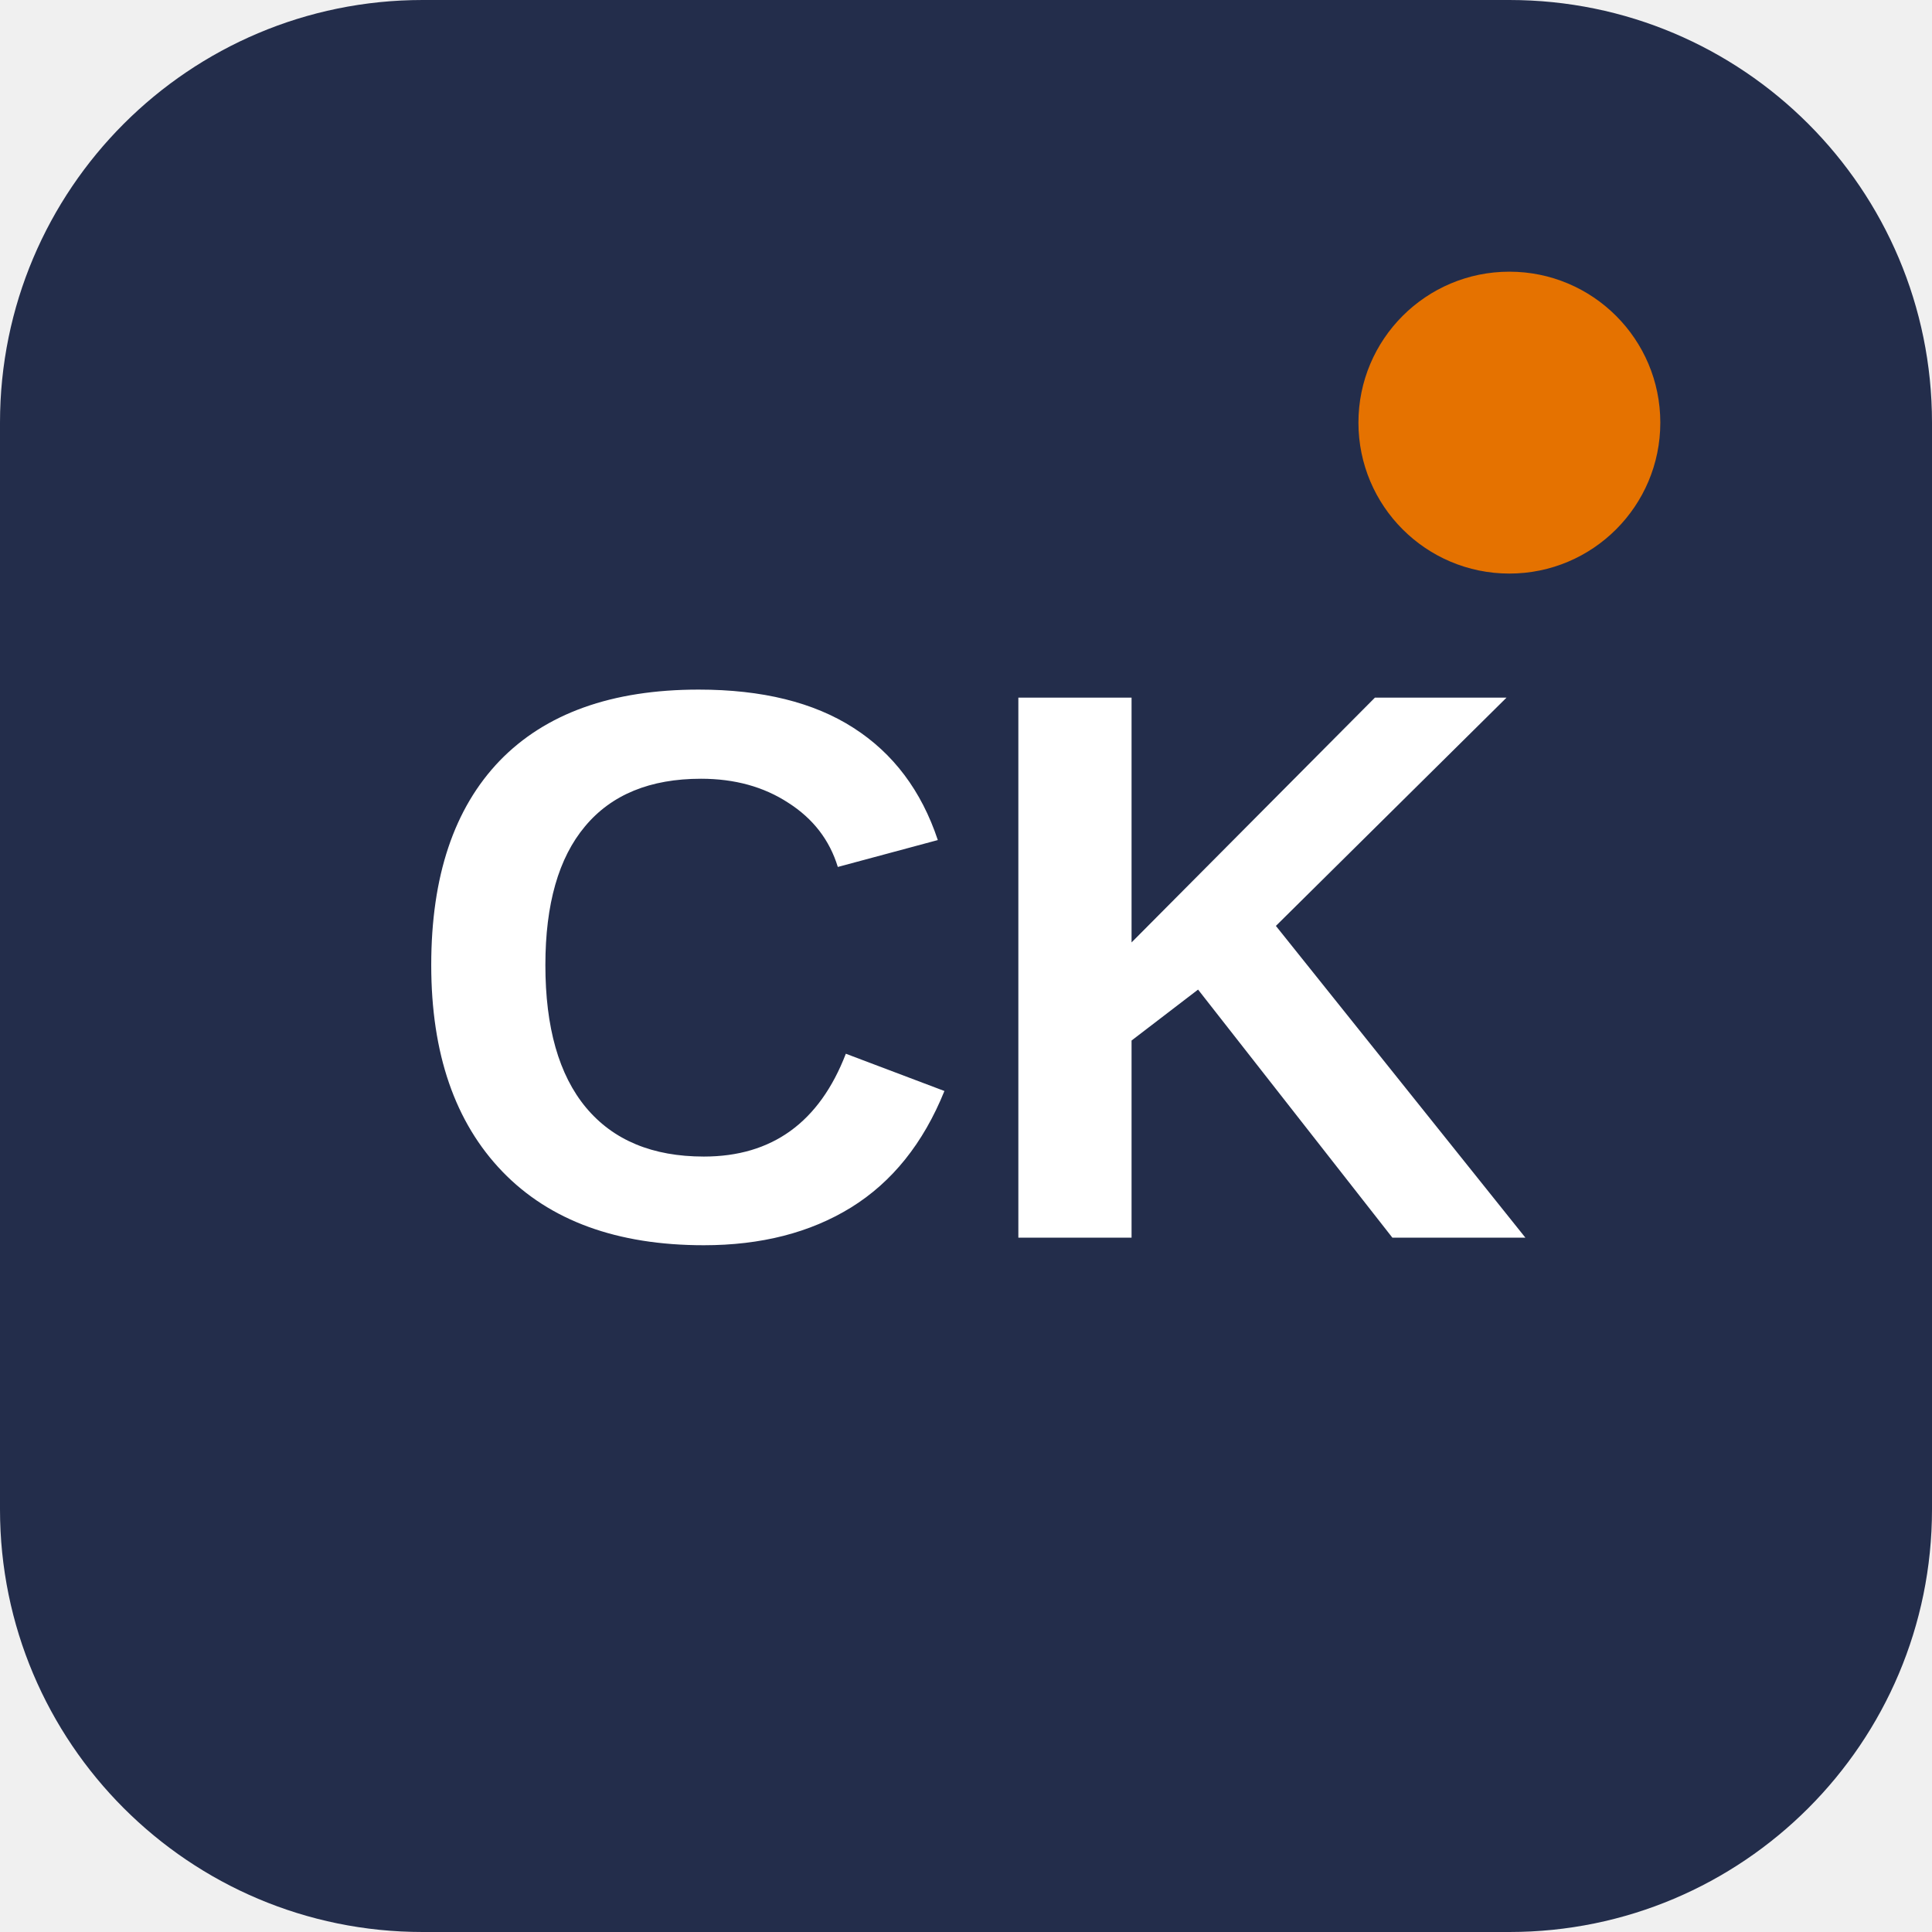
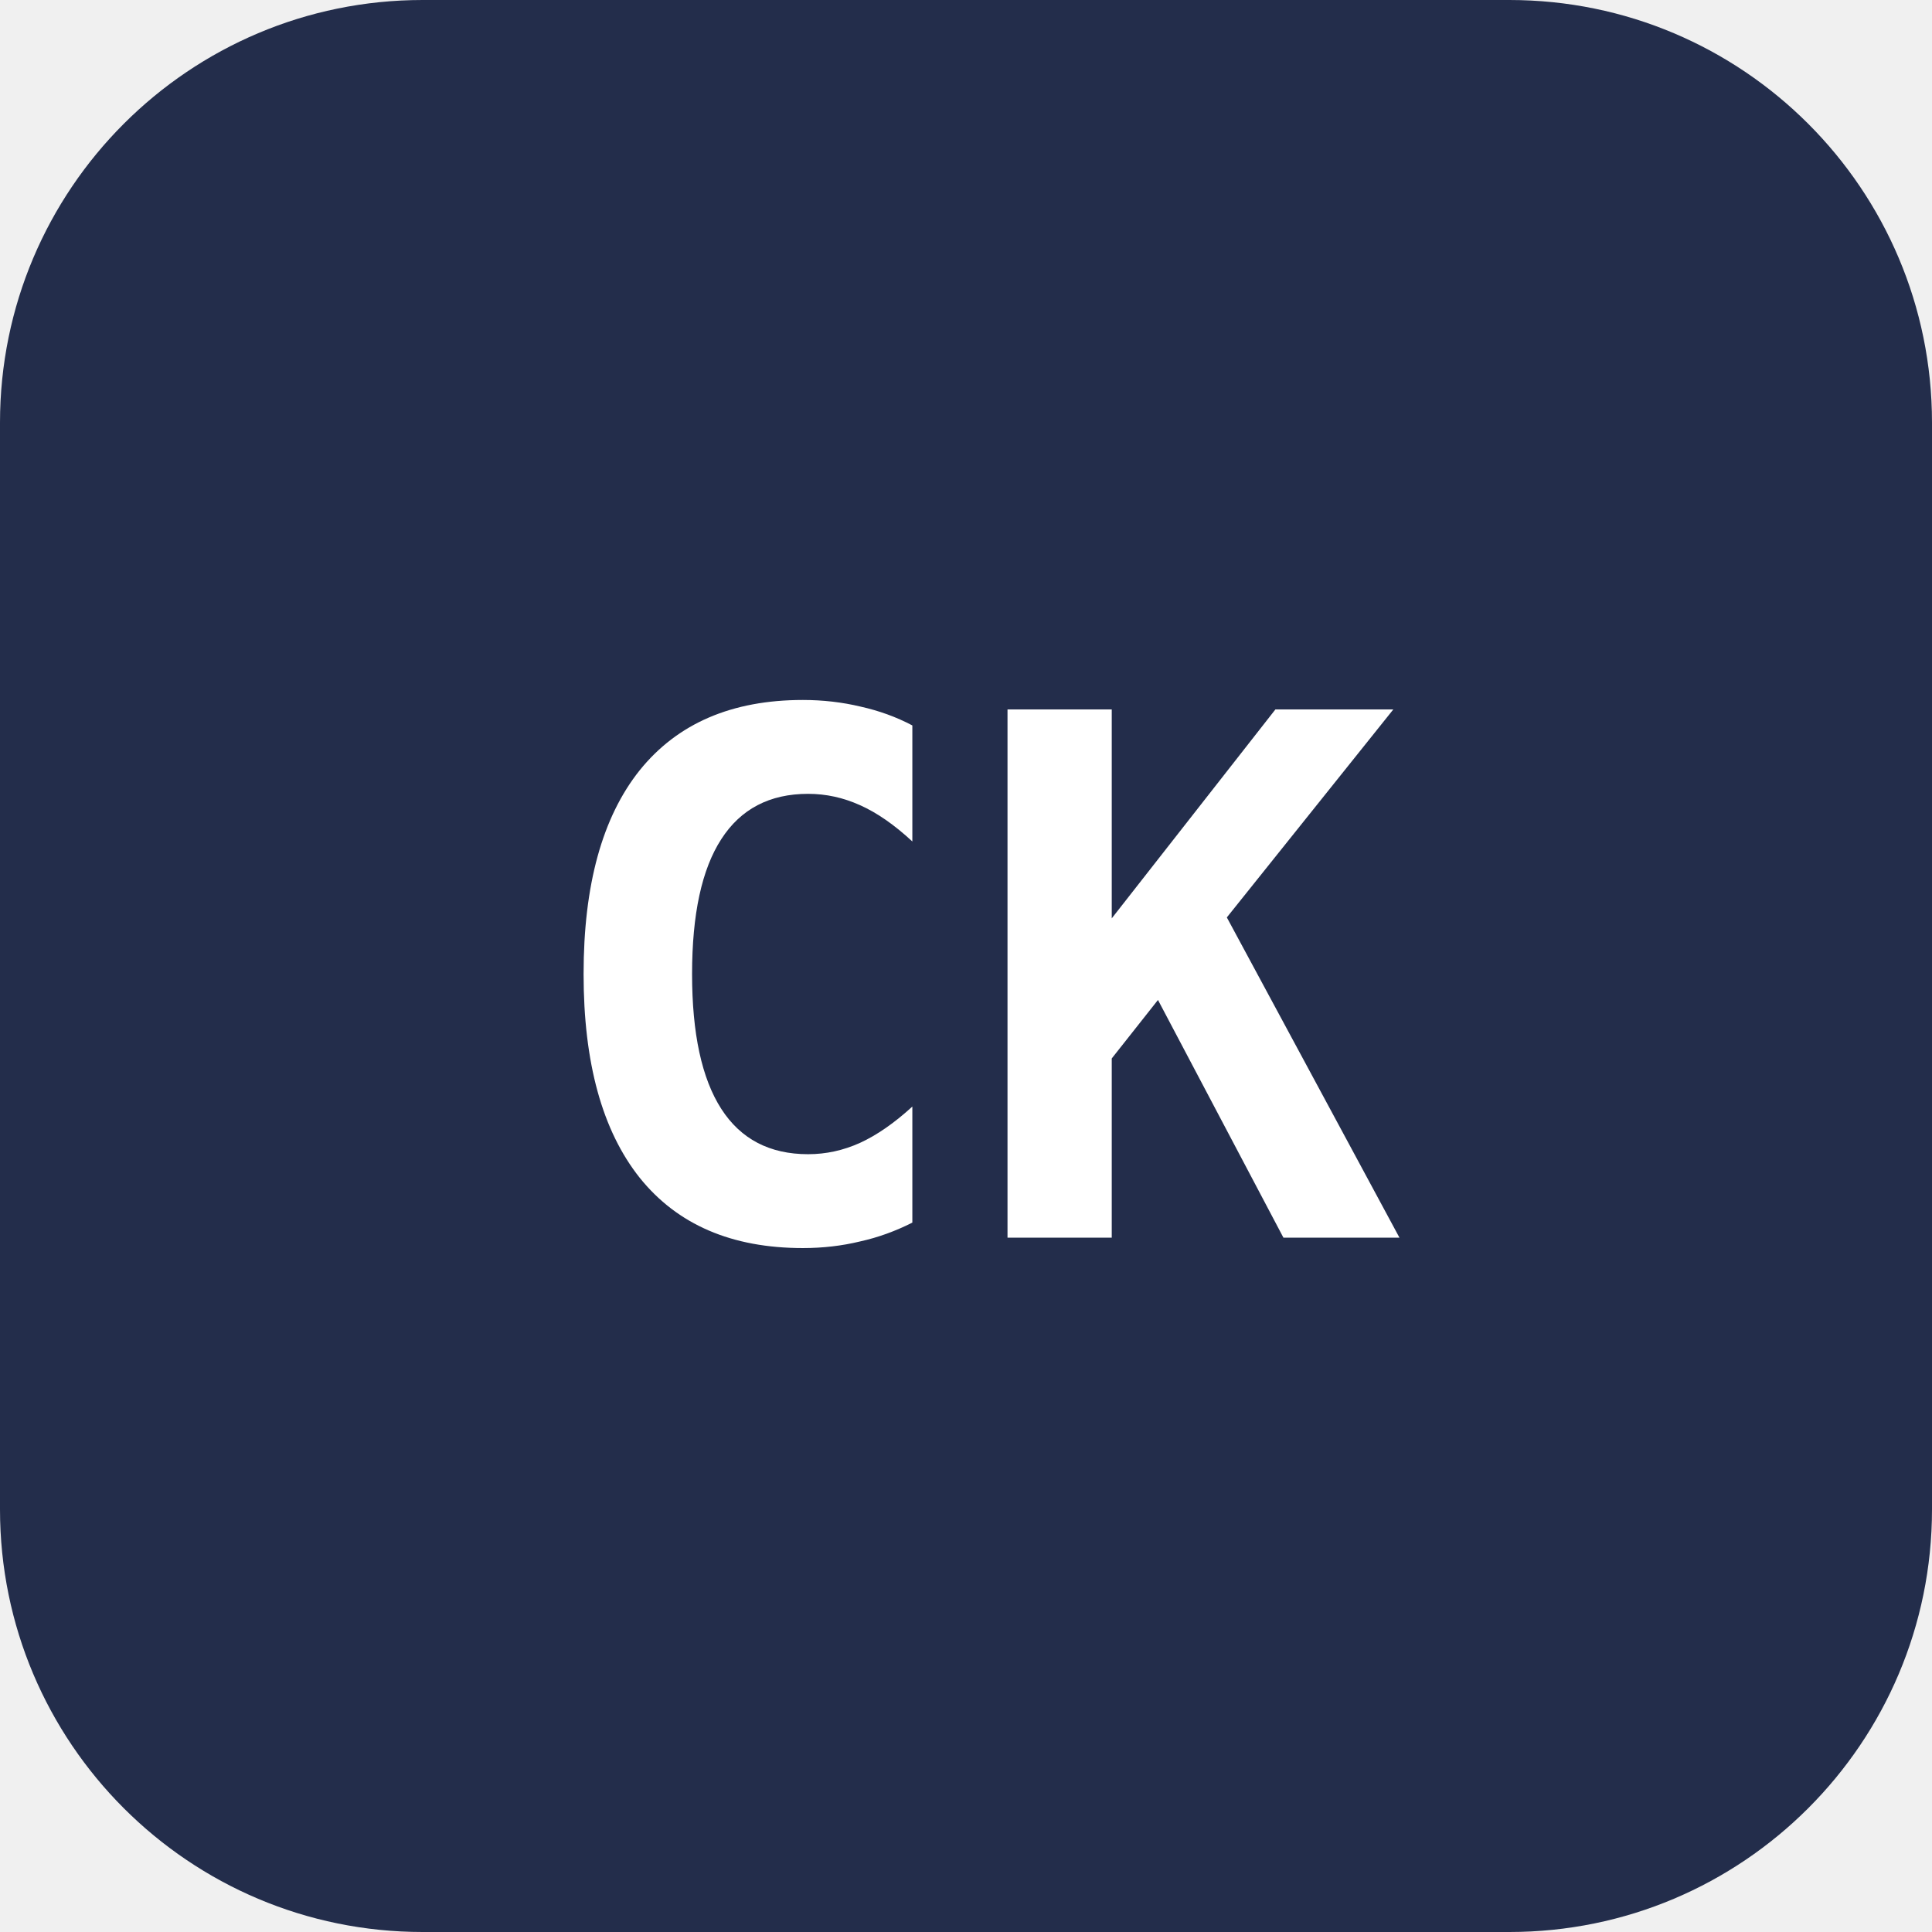
<svg xmlns="http://www.w3.org/2000/svg" viewBox="0 0 64 64">
-   <rect width="64" height="64" rx="14" fill="#232d4b" />
-   <text x="32" y="41" font-family="Arial,Helvetica,sans-serif" font-size="26" font-weight="700" fill="#fff" text-anchor="middle">CK</text>
-   <circle cx="50" cy="14" r="5" fill="#e57200" />
+   <style>rect{fill:#232d4b}@media (prefers-color-scheme:dark){rect{fill:#f24736}}</style>
+   <rect width="64" height="64" rx="14" />
+   <text x="32" y="41" font-family="Consolas,Menlo,monospace" font-size="24" font-weight="700" fill="#ffffff" text-anchor="middle">CK</text>
</svg>
